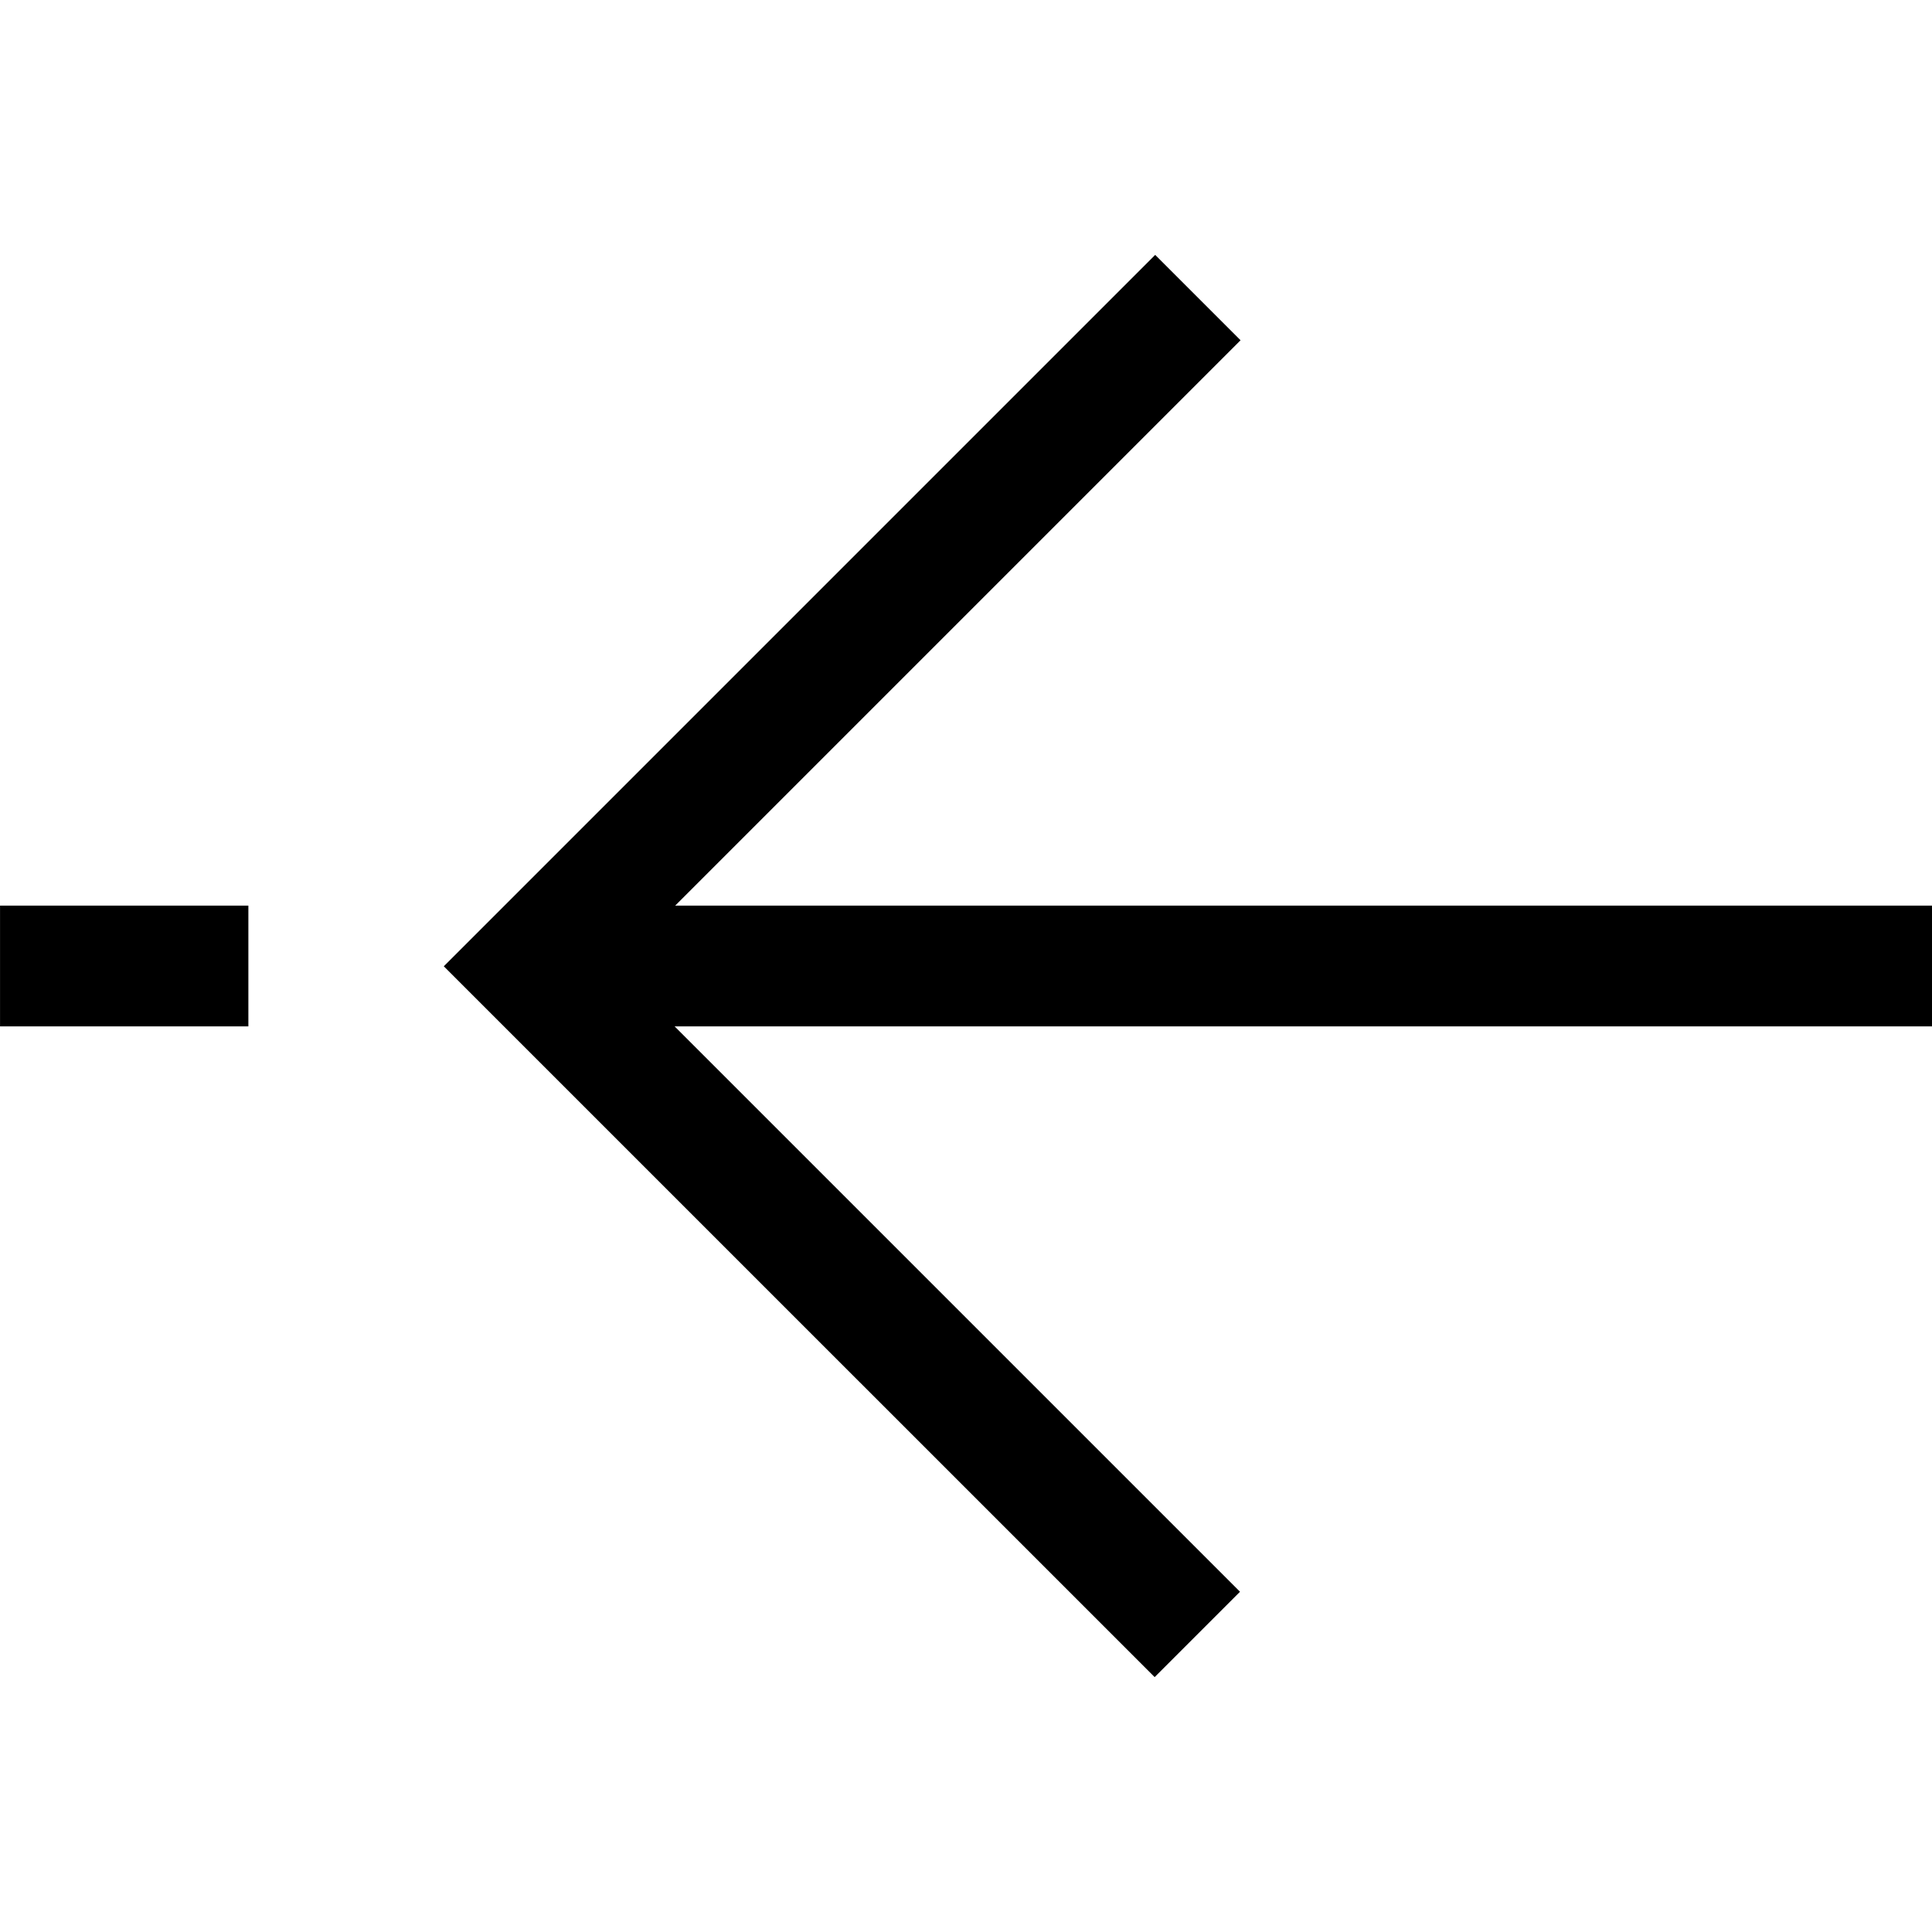
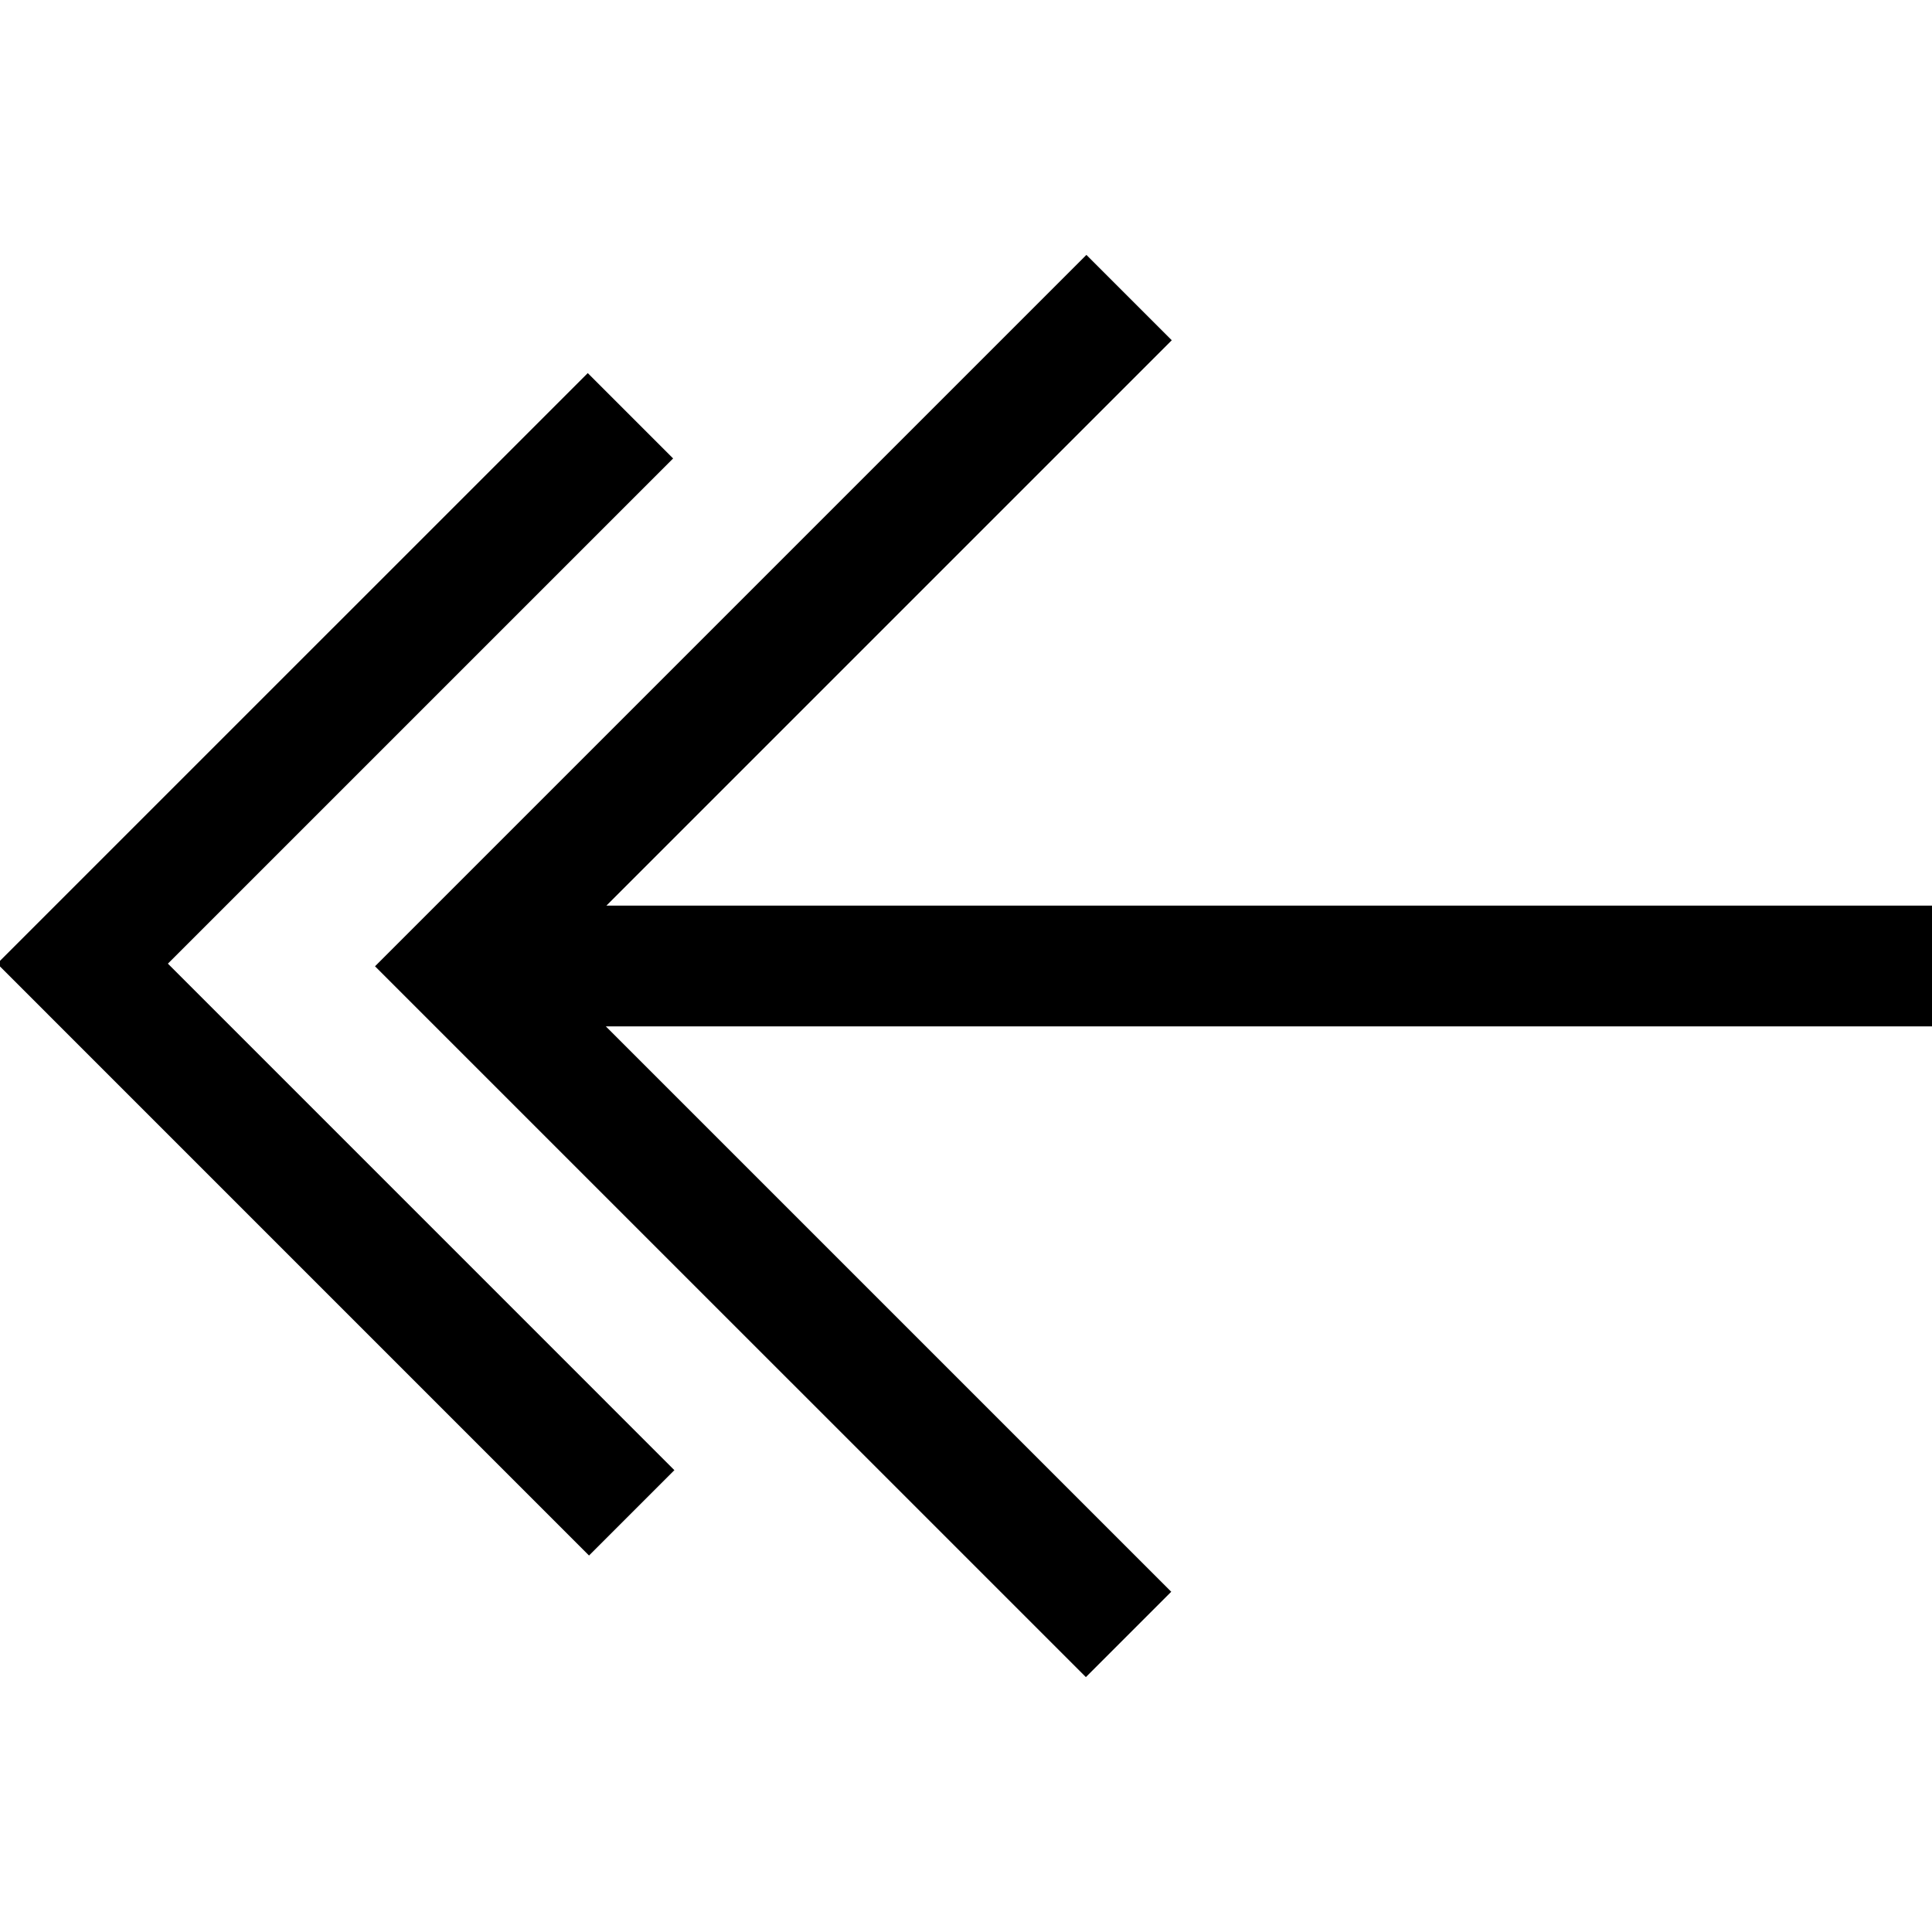
<svg xmlns="http://www.w3.org/2000/svg" xml:space="preserve" width="64px" height="64px" version="1.1" shape-rendering="geometricPrecision" text-rendering="geometricPrecision" image-rendering="optimizeQuality" fill-rule="evenodd" clip-rule="evenodd" viewBox="0 0 6400000 6400000">
  <g id="Warstwa_x0020_1">
-     <path fill="{color}" d="M118 3000037l822648 0 0 399926 -822648 0 0 -399926zm2234555 399926l4165445 0 0 -399926 -4163555 0 1872897 -1872897 -282759 -282760 -2356565 2356565 2354793 2354675 282759 -282760 -1873015 -1872897z" />
+     <path fill="{color}" d="M2006836 3399963l4393164 0 0 -399926 -4391274 0 1872897 -1872897 -282760 -282760 -2356564 2356565 2354792 2354675 282760 -282760 -1873015 -1872897zm222995 -1881283l-1673643 1673525 1677776 1677894 -282759 282760 -1960536 -1960654 1956402 -1956284 282760 282759z" />
  </g>
</svg>
